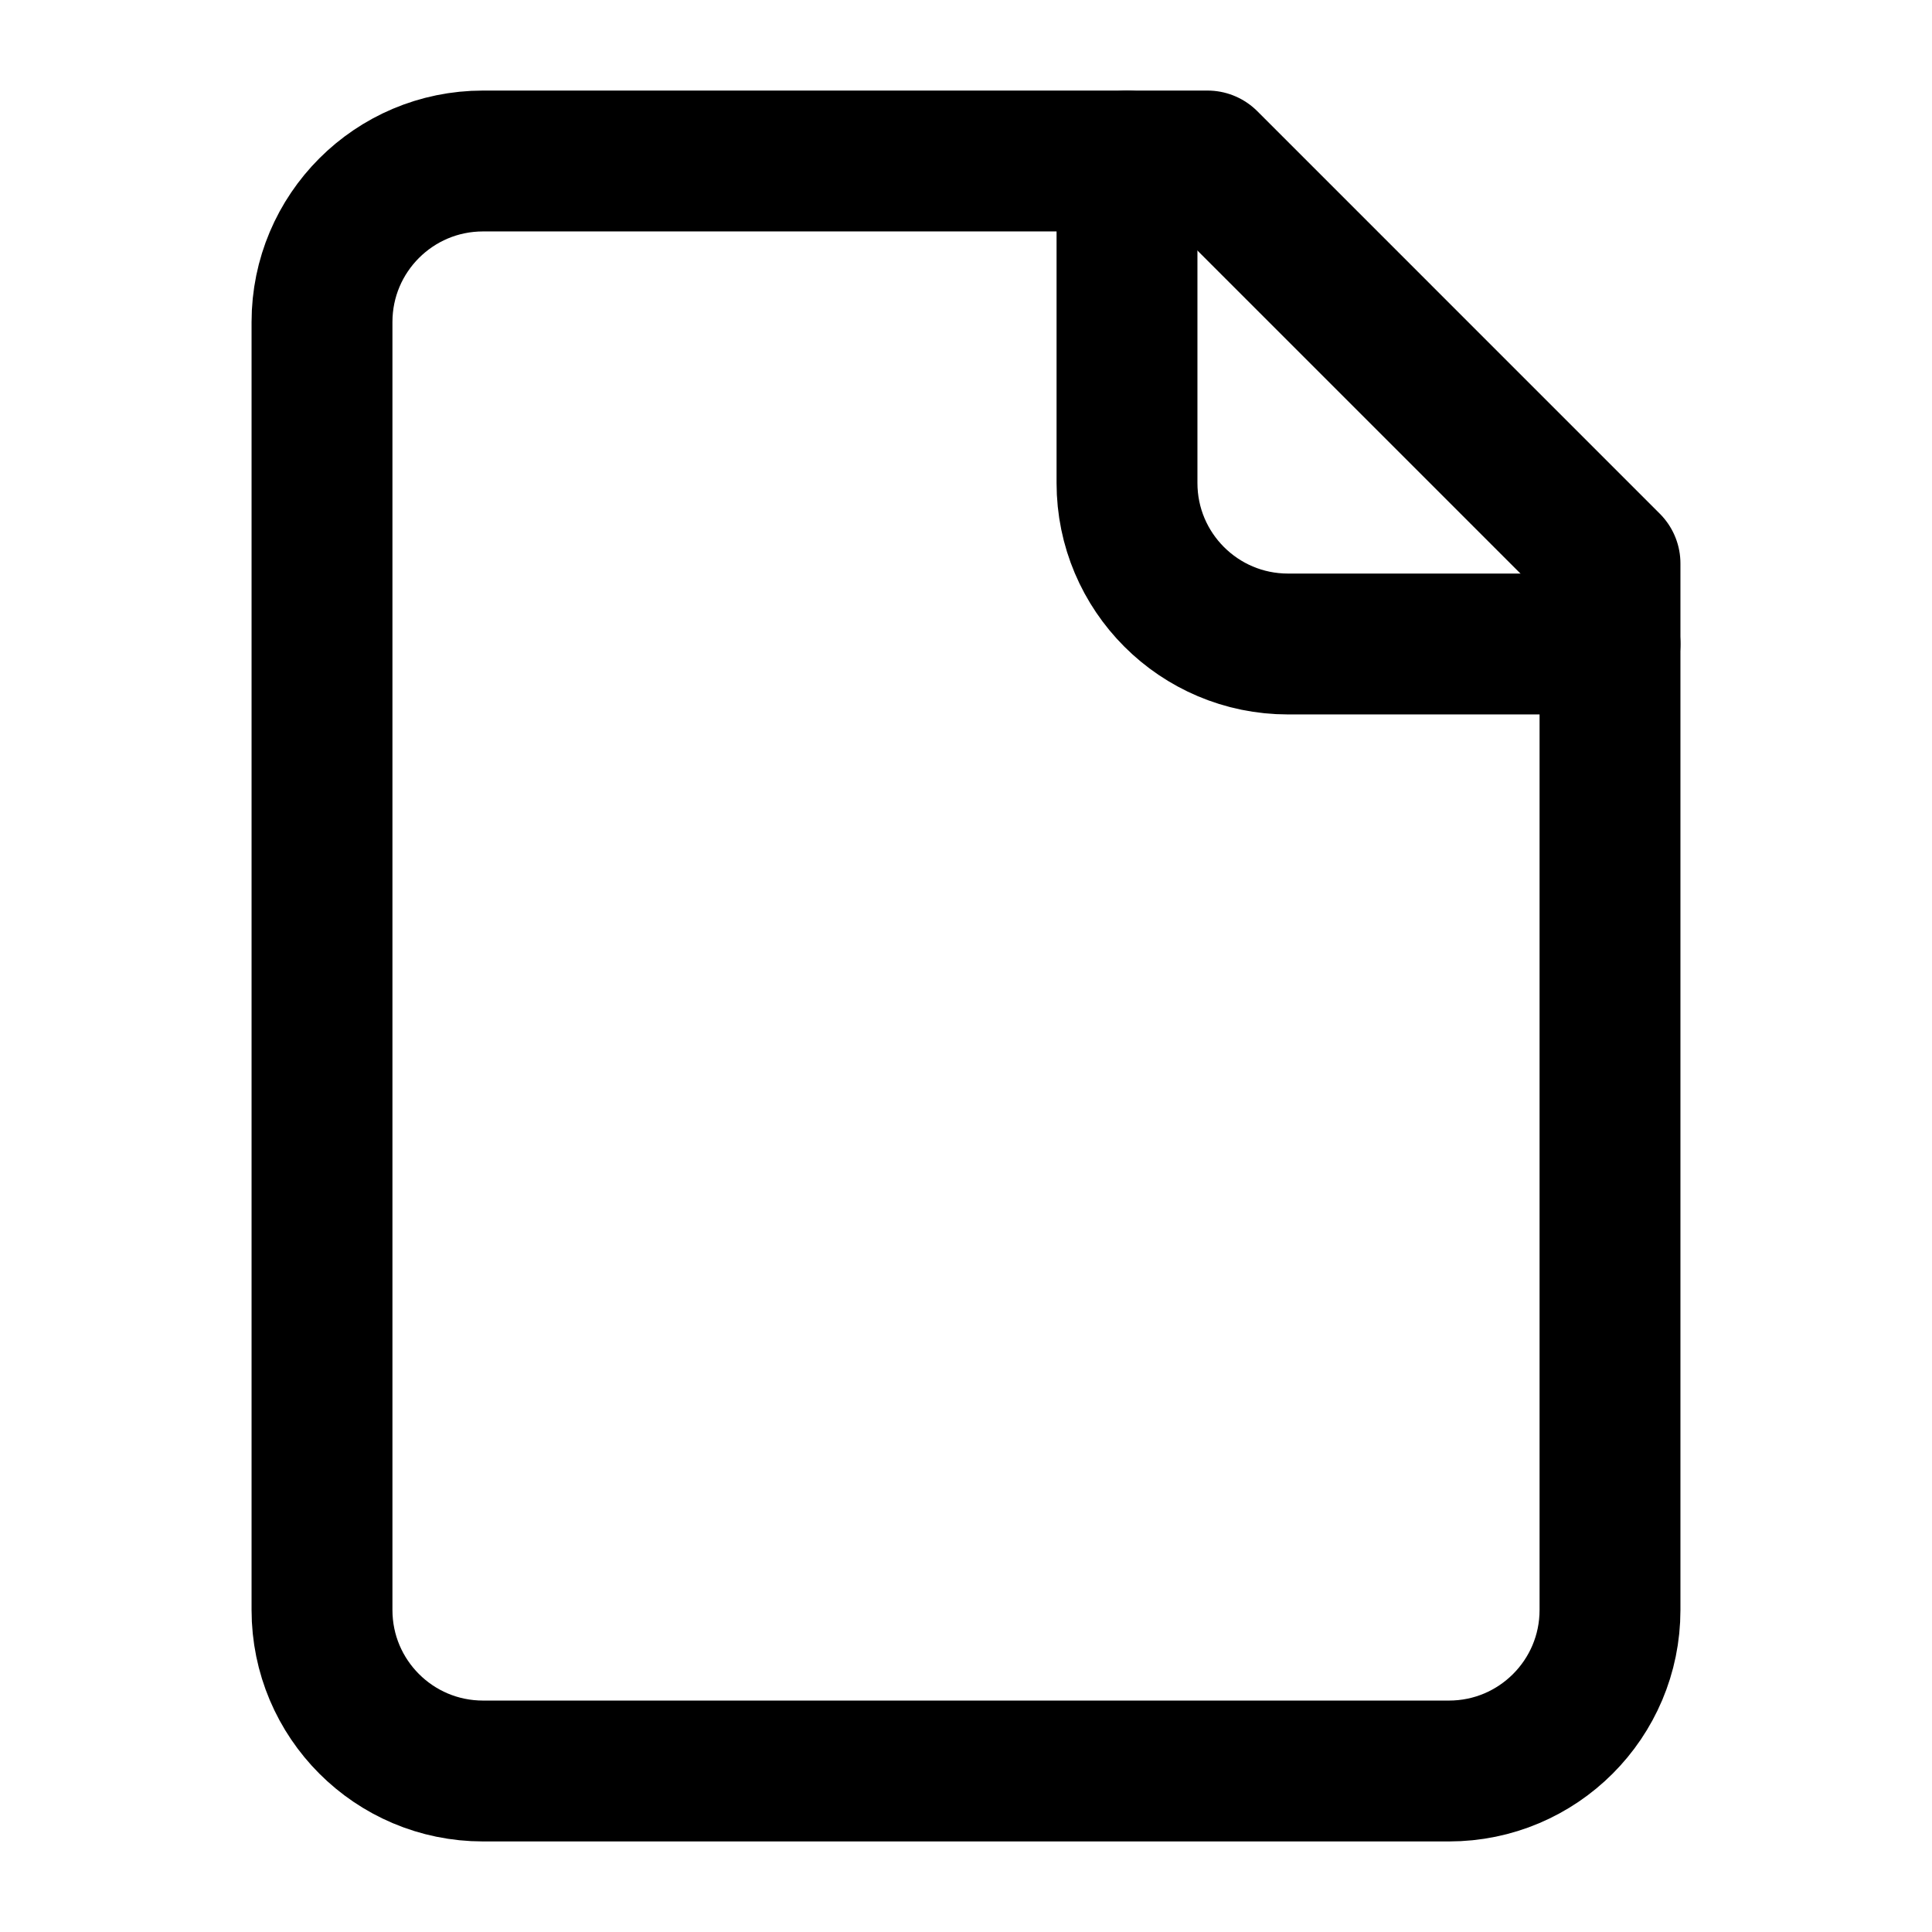
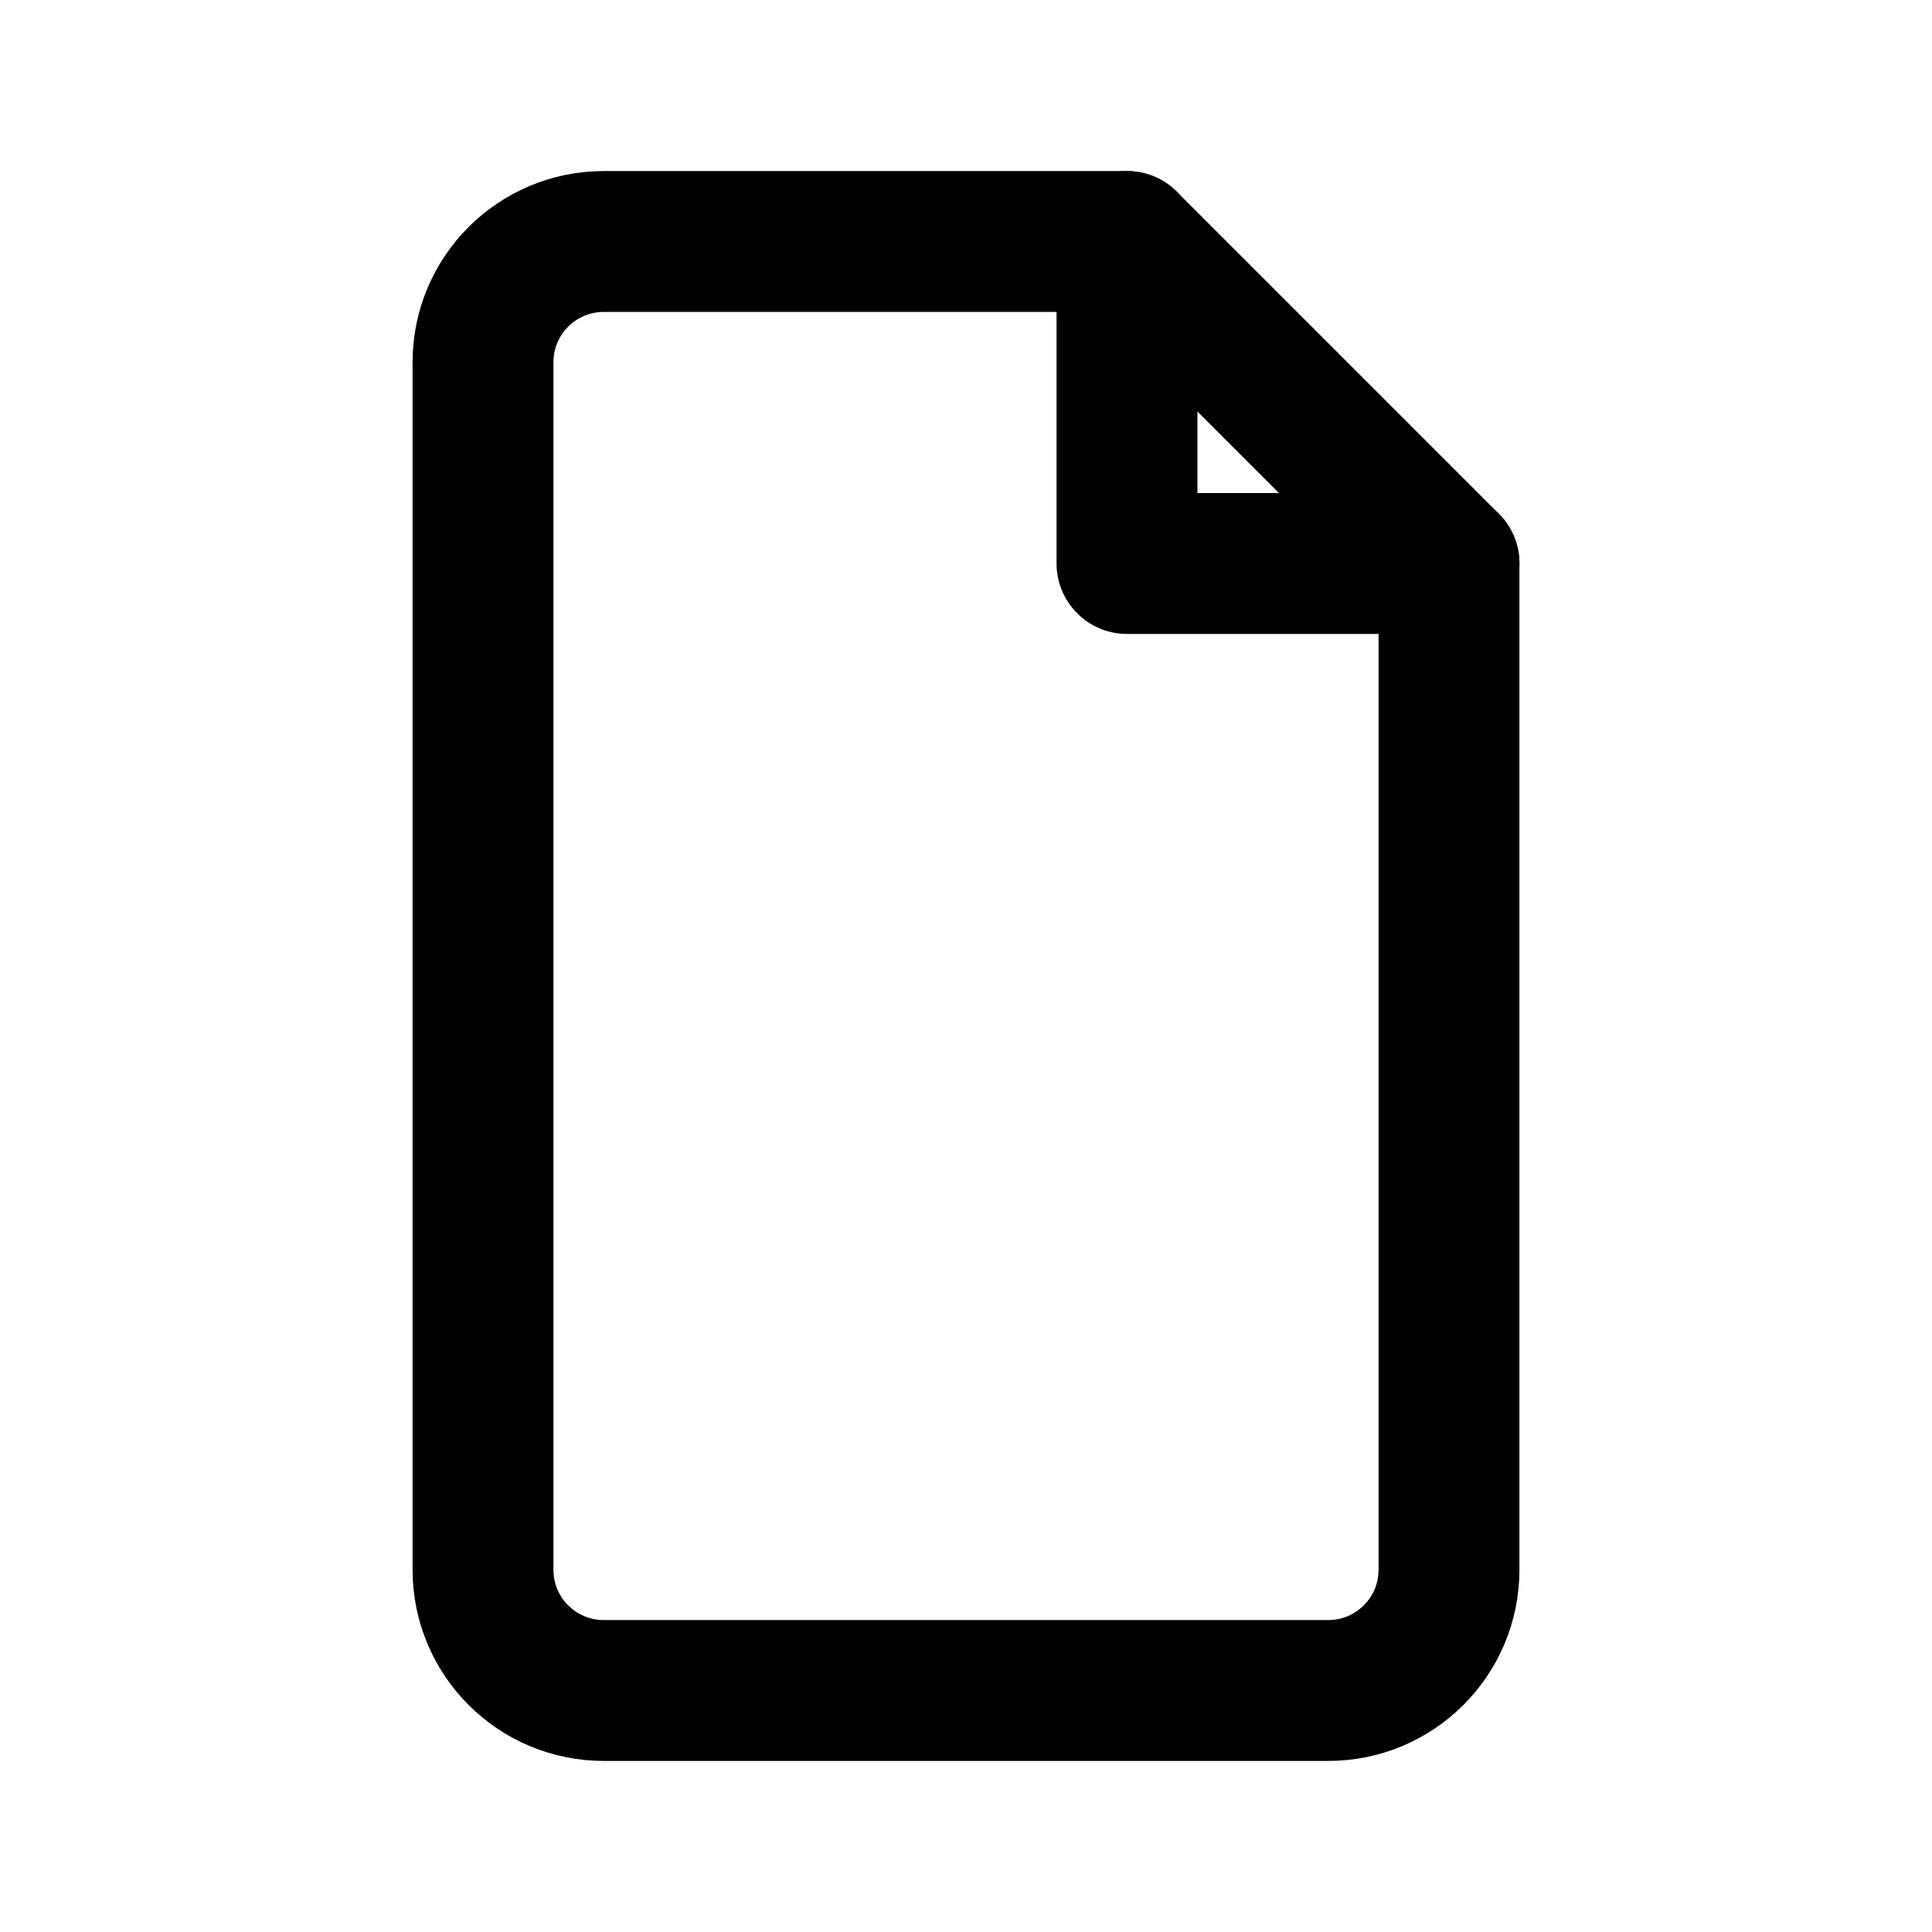
- <svg xmlns="http://www.w3.org/2000/svg" viewBox="0 0 24 24" fill="none" stroke="currentColor" stroke-width="1.75" stroke-linecap="round" stroke-linejoin="round">
-   <path d="M15 2H6a2 2 0 0 0-2 2v16a2 2 0 0 0 2 2h12a2 2 0 0 0 2-2V7z" />
-   <path d="M14 2v4a2 2 0 0 0 2 2h4" />
+ <svg xmlns="http://www.w3.org/2000/svg" width="24" height="24" viewBox="0 0 24 24" fill="none" stroke="currentColor" stroke-width="1.75" stroke-linecap="round" stroke-linejoin="round">
+   <path d="M14 3H7.5A1.5 1.5 0 0 0 6 4.5v15A1.5 1.5 0 0 0 7.5 21h9a1.5 1.5 0 0 0 1.5-1.5V7Z" />
+   <path d="M14 3v4h4" />
</svg>
